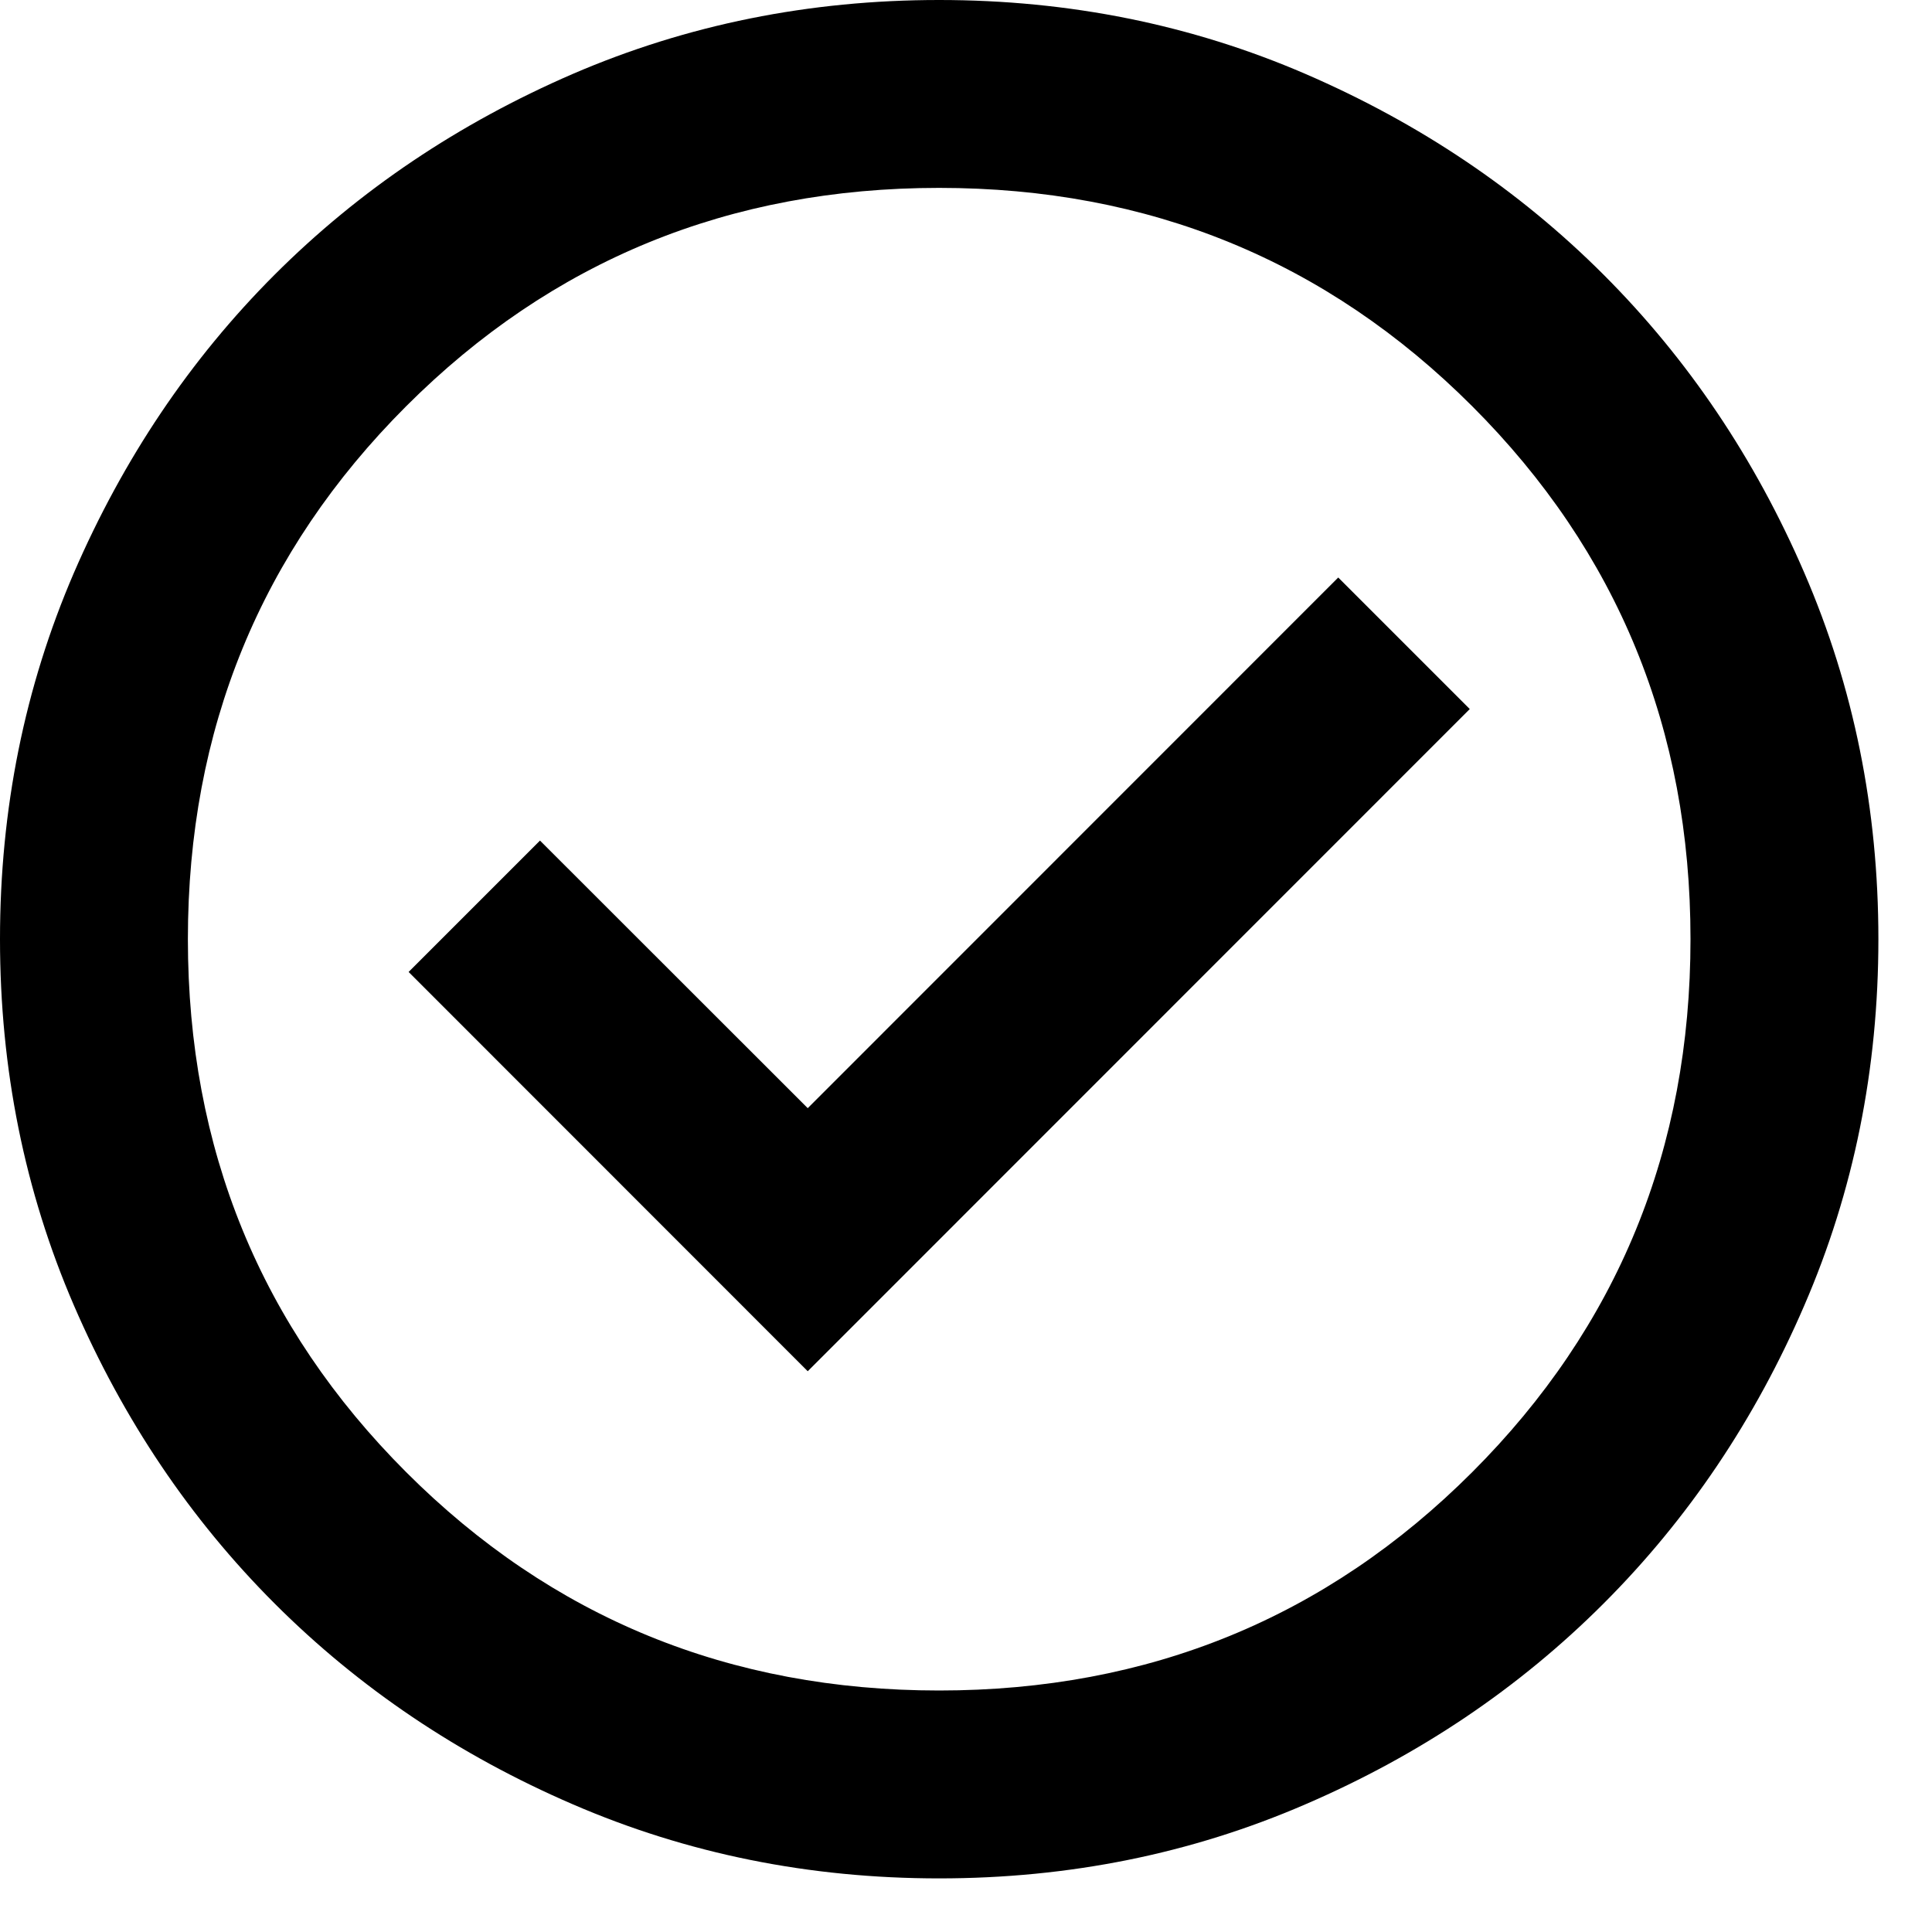
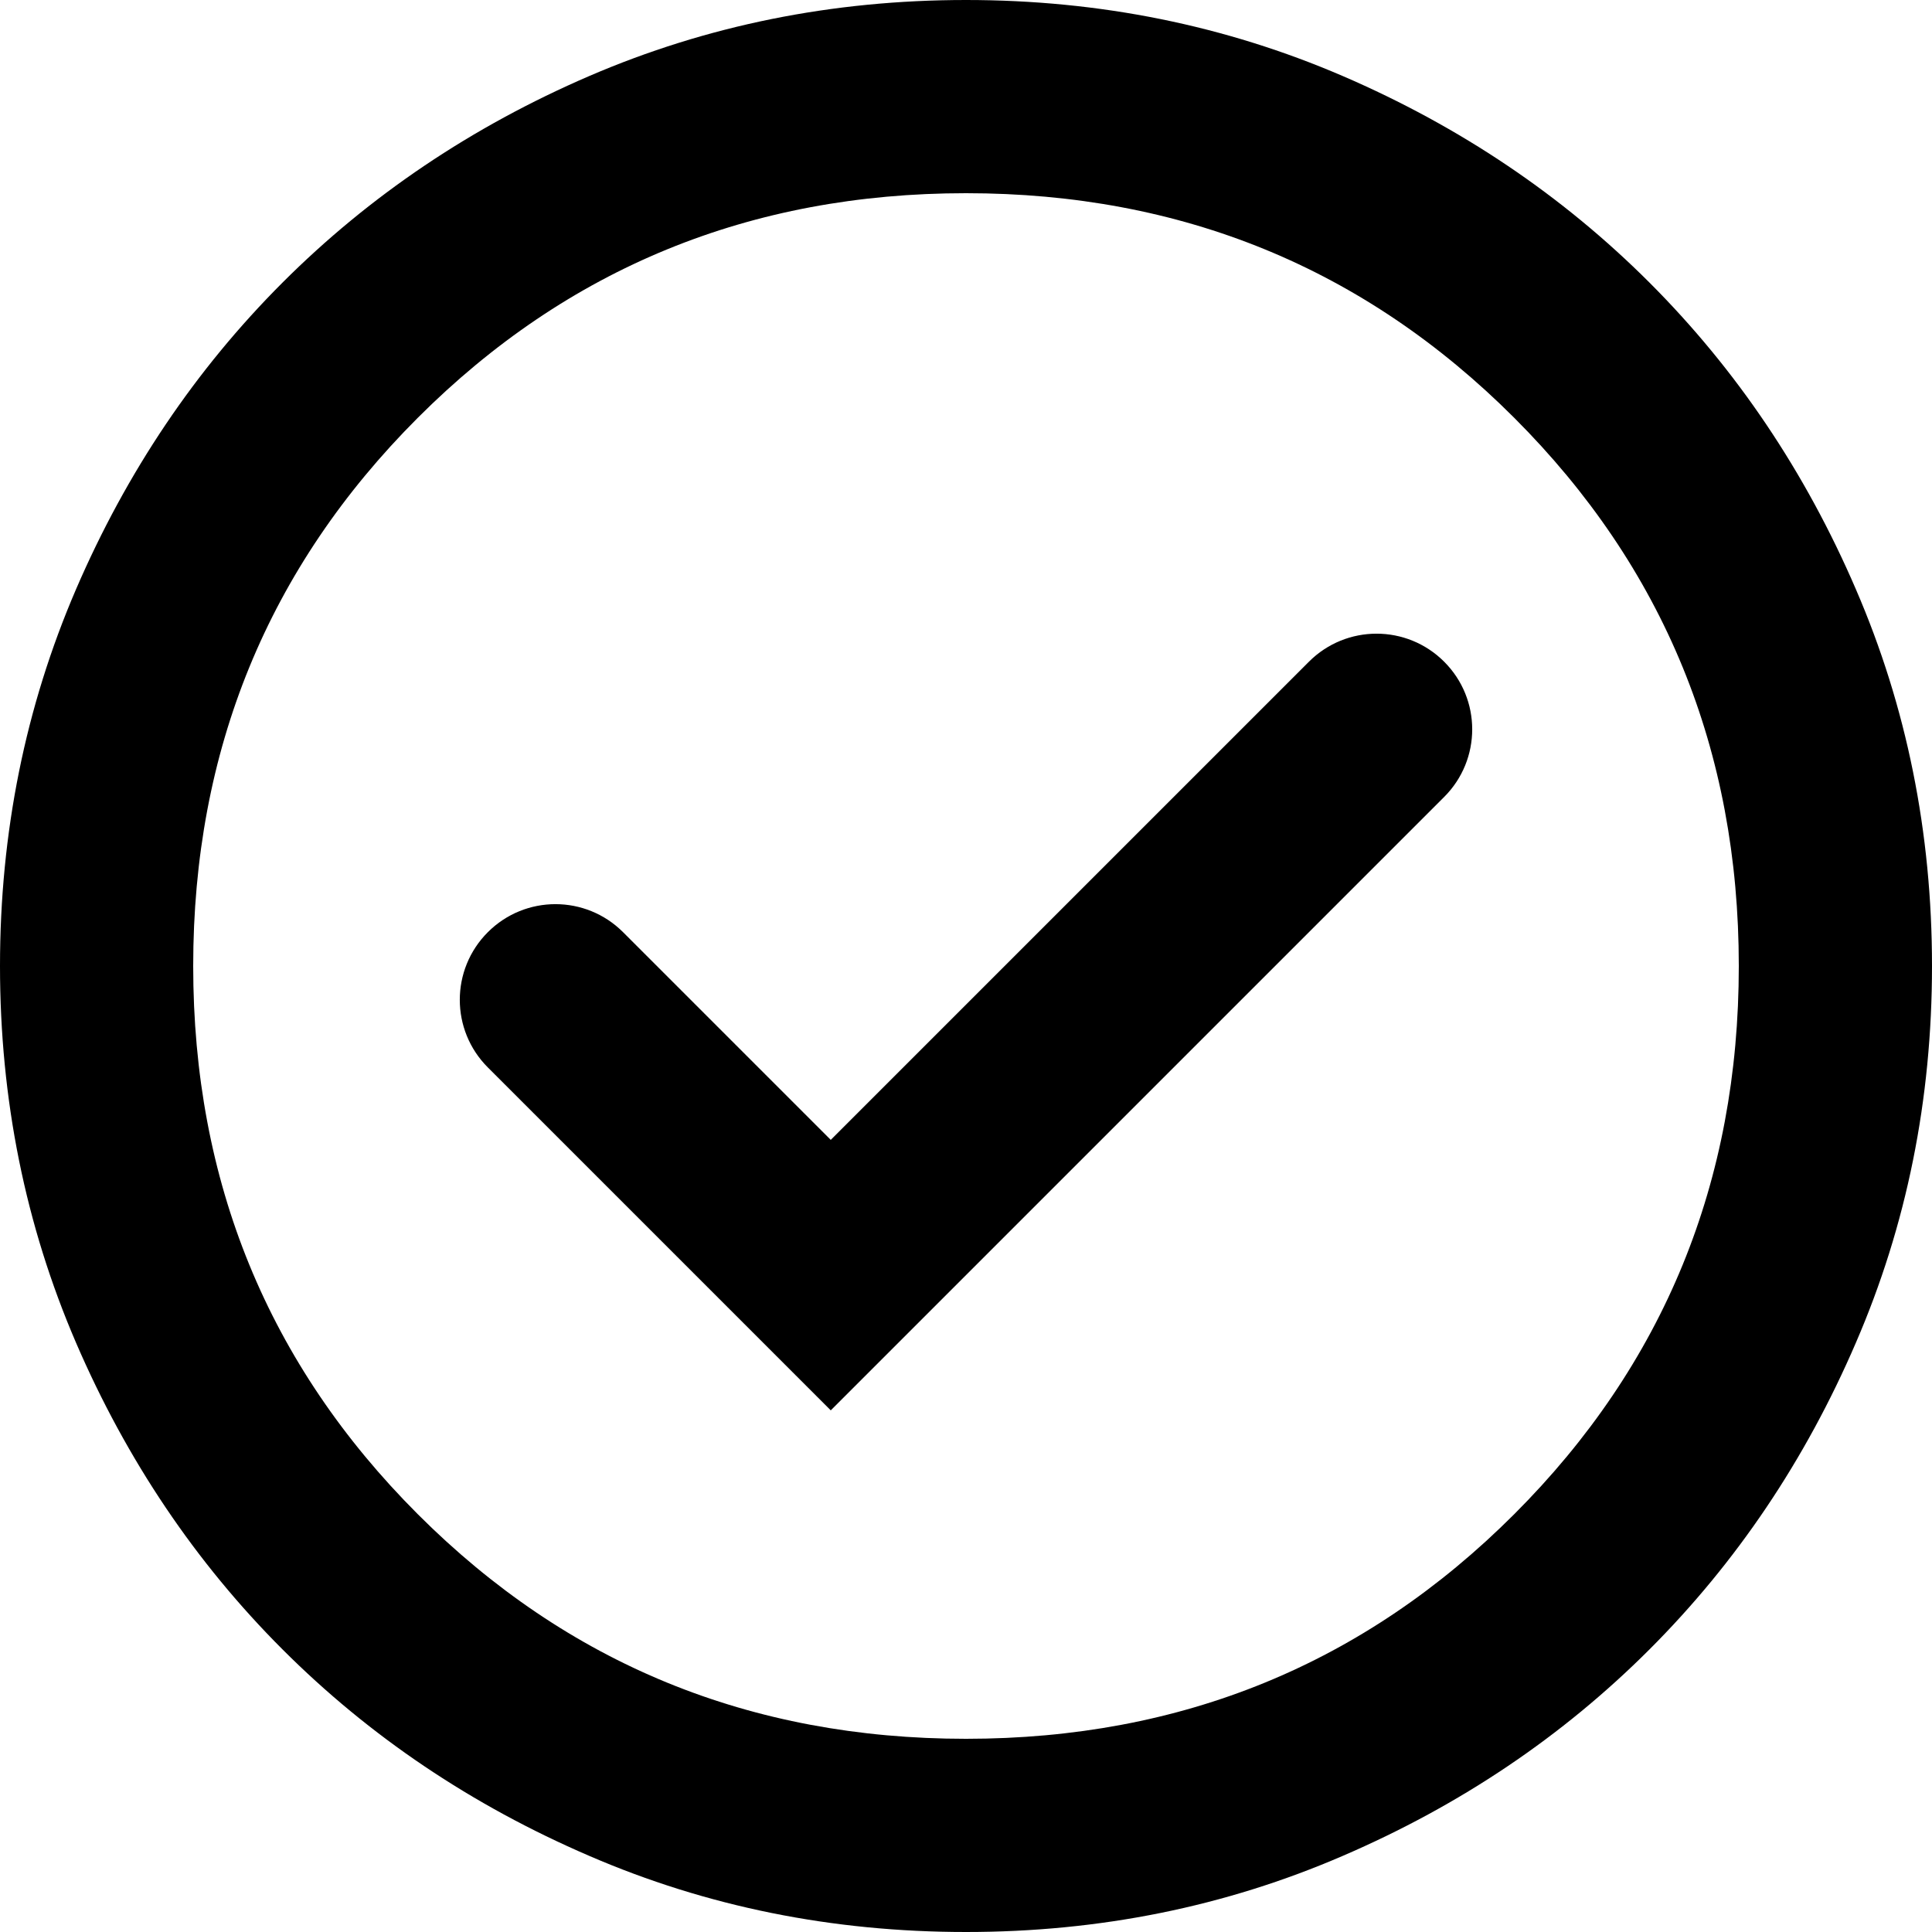
- <svg xmlns="http://www.w3.org/2000/svg" width="12" height="12" viewBox="0 0 12 12" fill="none">
-   <path d="M5.017 8.517L9.129 4.404L8.312 3.587L5.017 6.883L3.354 5.221L2.538 6.037L5.017 8.517ZM5.833 11.667C5.026 11.667 4.268 11.514 3.558 11.207C2.849 10.901 2.231 10.485 1.706 9.96C1.181 9.435 0.766 8.818 0.459 8.108C0.153 7.399 0 6.64 0 5.833C0 5.026 0.153 4.268 0.459 3.558C0.766 2.849 1.181 2.231 1.706 1.706C2.231 1.181 2.849 0.766 3.558 0.459C4.268 0.153 5.026 0 5.833 0C6.64 0 7.399 0.153 8.108 0.459C8.818 0.766 9.435 1.181 9.96 1.706C10.485 2.231 10.901 2.849 11.207 3.558C11.514 4.268 11.667 5.026 11.667 5.833C11.667 6.64 11.514 7.399 11.207 8.108C10.901 8.818 10.485 9.435 9.96 9.96C9.435 10.485 8.818 10.901 8.108 11.207C7.399 11.514 6.64 11.667 5.833 11.667ZM5.833 10.5C7.136 10.5 8.24 10.048 9.144 9.144C10.048 8.24 10.5 7.136 10.5 5.833C10.5 4.531 10.048 3.427 9.144 2.523C8.24 1.619 7.136 1.167 5.833 1.167C4.531 1.167 3.427 1.619 2.523 2.523C1.619 3.427 1.167 4.531 1.167 5.833C1.167 7.136 1.619 8.24 2.523 9.144C3.427 10.048 4.531 10.5 5.833 10.5Z" fill="currentColor" />
+ <svg xmlns="http://www.w3.org/2000/svg" width="20" height="20" viewBox="0 0 20 20" fill="none">
+   <path d="M8.6 14.6L14.95 8.25C15.337 7.863 15.337 7.237 14.95 6.85C14.563 6.463 13.937 6.463 13.55 6.85L8.6 11.8L6.45 9.65C6.063 9.263 5.437 9.263 5.05 9.65C4.663 10.037 4.663 10.663 5.05 11.05L8.6 14.6ZM10 20C8.617 20 7.317 19.738 6.1 19.212C4.883 18.688 3.825 17.975 2.925 17.075C2.025 16.175 1.312 15.117 0.787 13.9C0.263 12.683 0 11.383 0 10C0 8.617 0.263 7.317 0.787 6.1C1.312 4.883 2.025 3.825 2.925 2.925C3.825 2.025 4.883 1.312 6.1 0.787C7.317 0.263 8.617 0 10 0C11.383 0 12.683 0.263 13.9 0.787C15.117 1.312 16.175 2.025 17.075 2.925C17.975 3.825 18.688 4.883 19.212 6.1C19.738 7.317 20 8.617 20 10C20 11.383 19.738 12.683 19.212 13.9C18.688 15.117 17.975 16.175 17.075 17.075C16.175 17.975 15.117 18.688 13.9 19.212C12.683 19.738 11.383 20 10 20ZM10 18C12.233 18 14.125 17.225 15.675 15.675C17.225 14.125 18 12.233 18 10C18 7.767 17.225 5.875 15.675 4.325C14.125 2.775 12.233 2 10 2C7.767 2 5.875 2.775 4.325 4.325C2.775 5.875 2 7.767 2 10C2 12.233 2.775 14.125 4.325 15.675C5.875 17.225 7.767 18 10 18Z" fill="currentColor" />
</svg>
